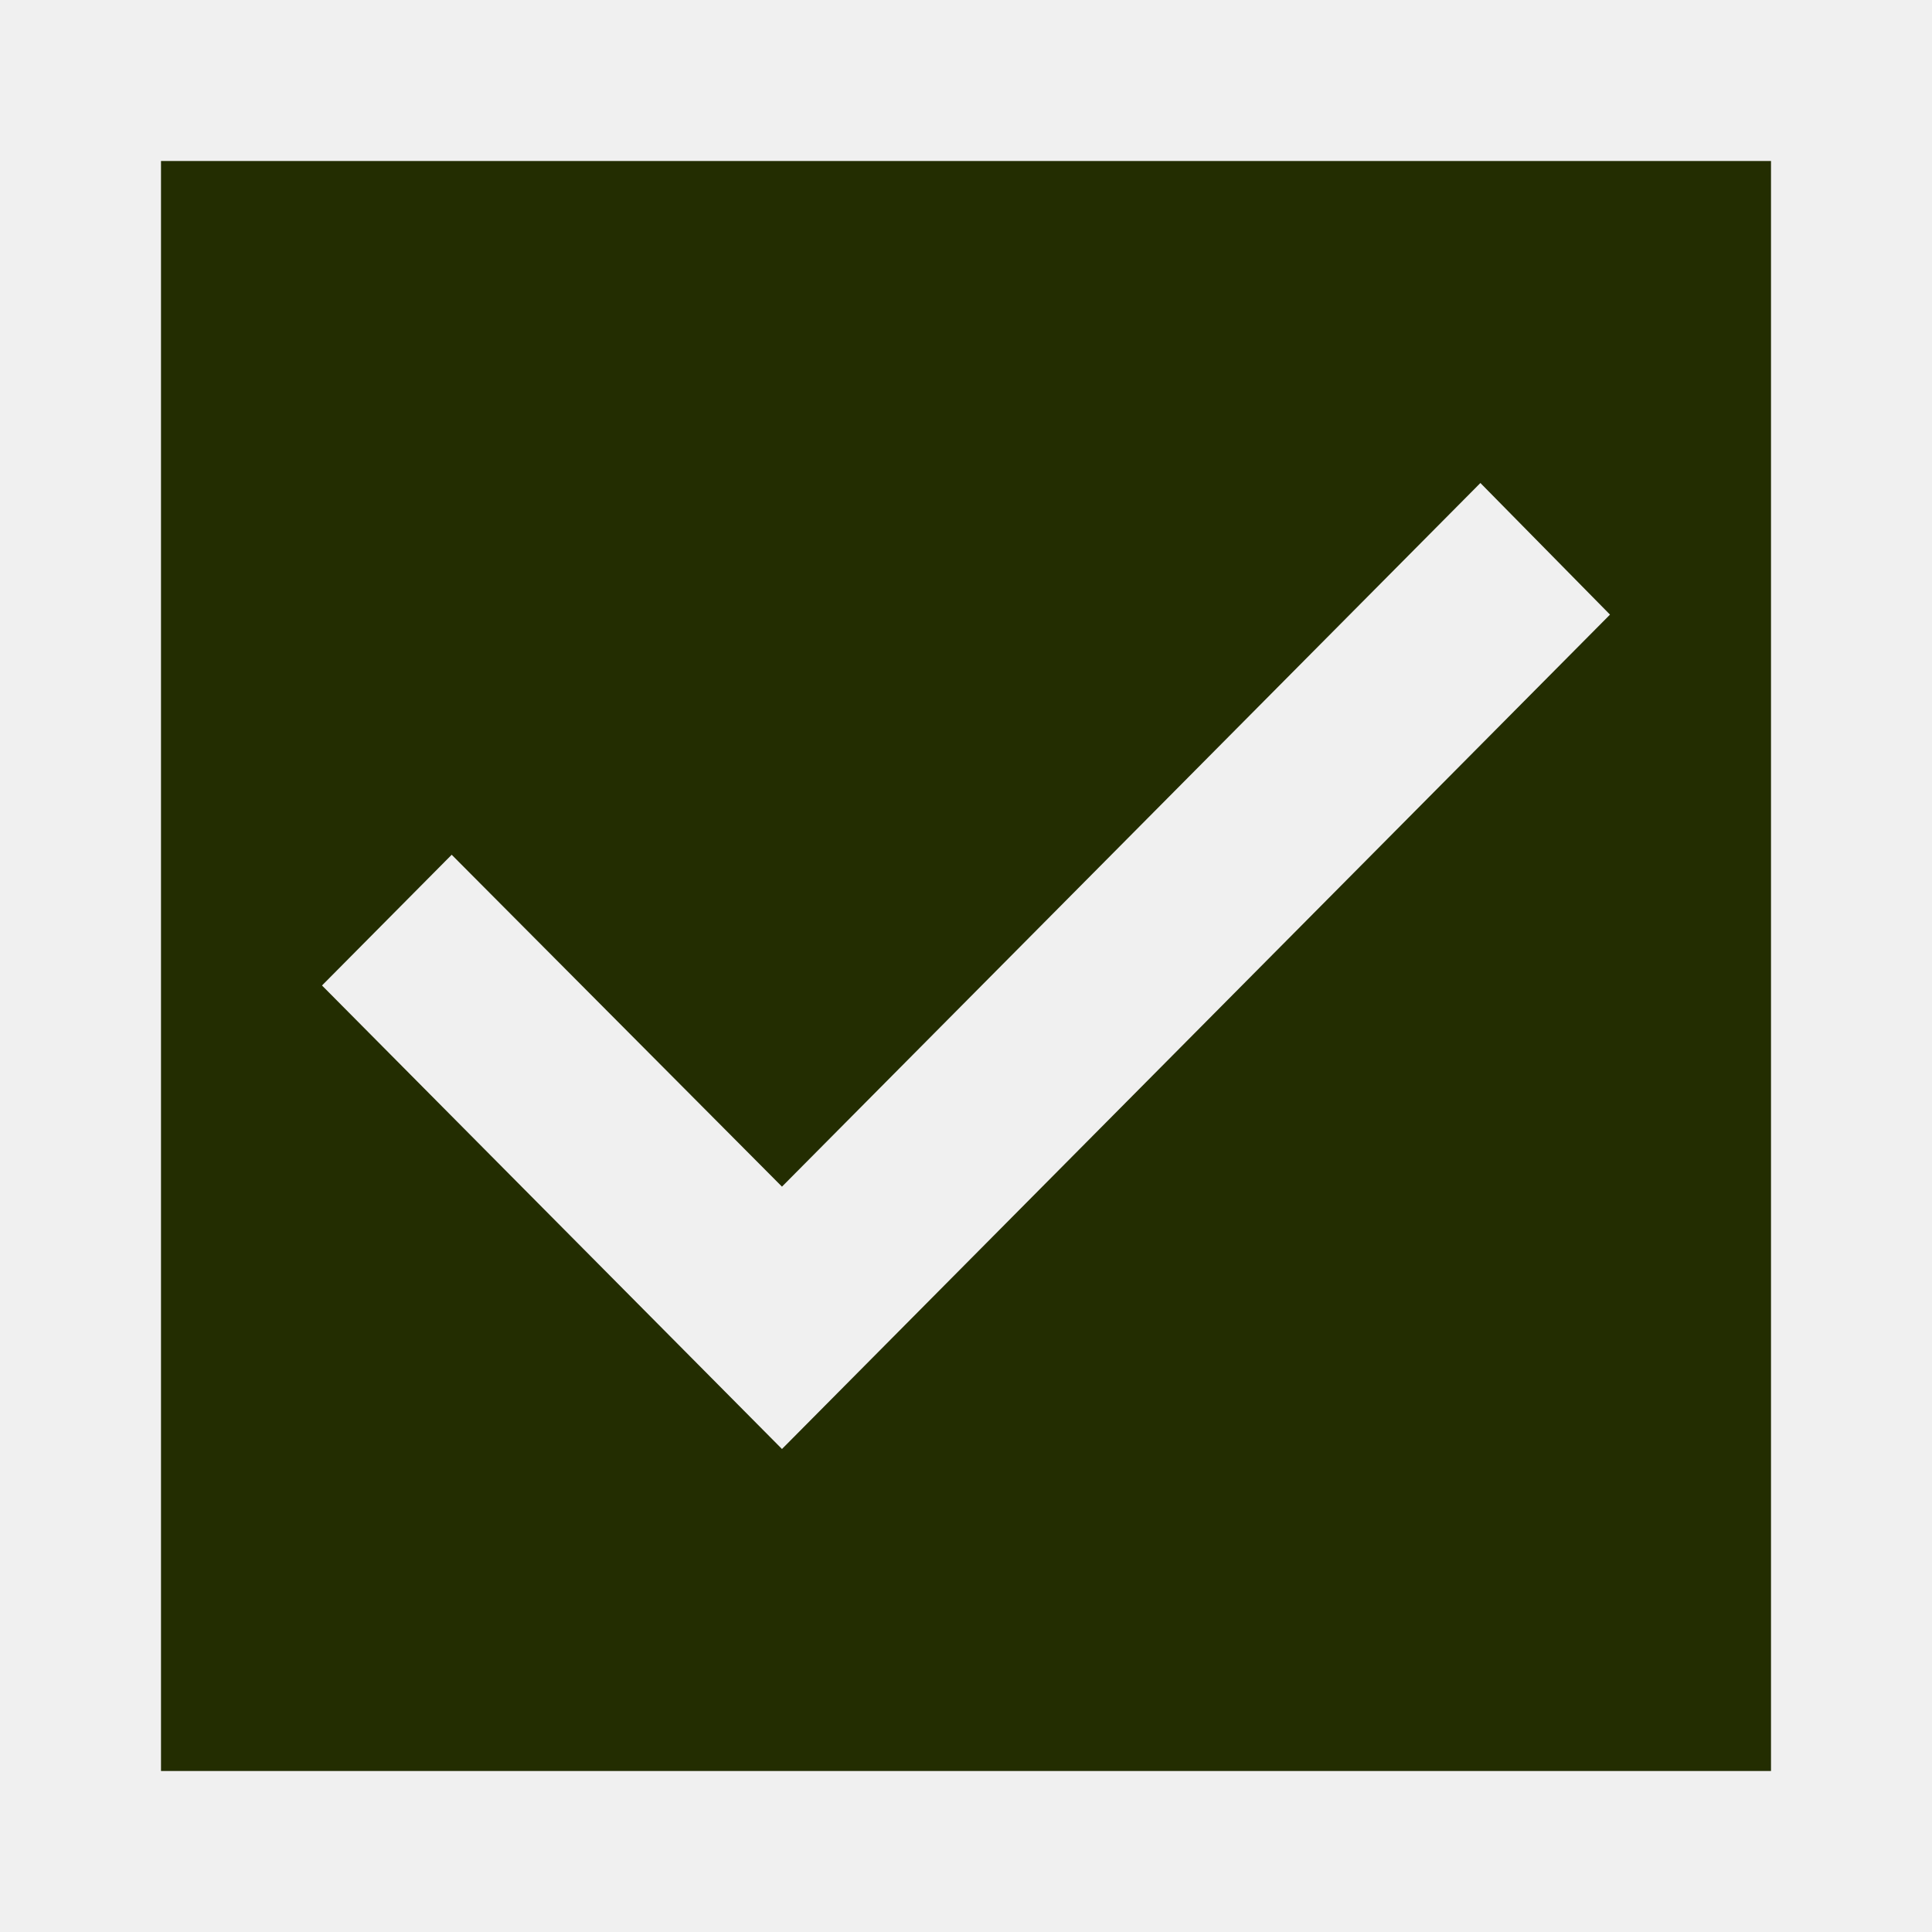
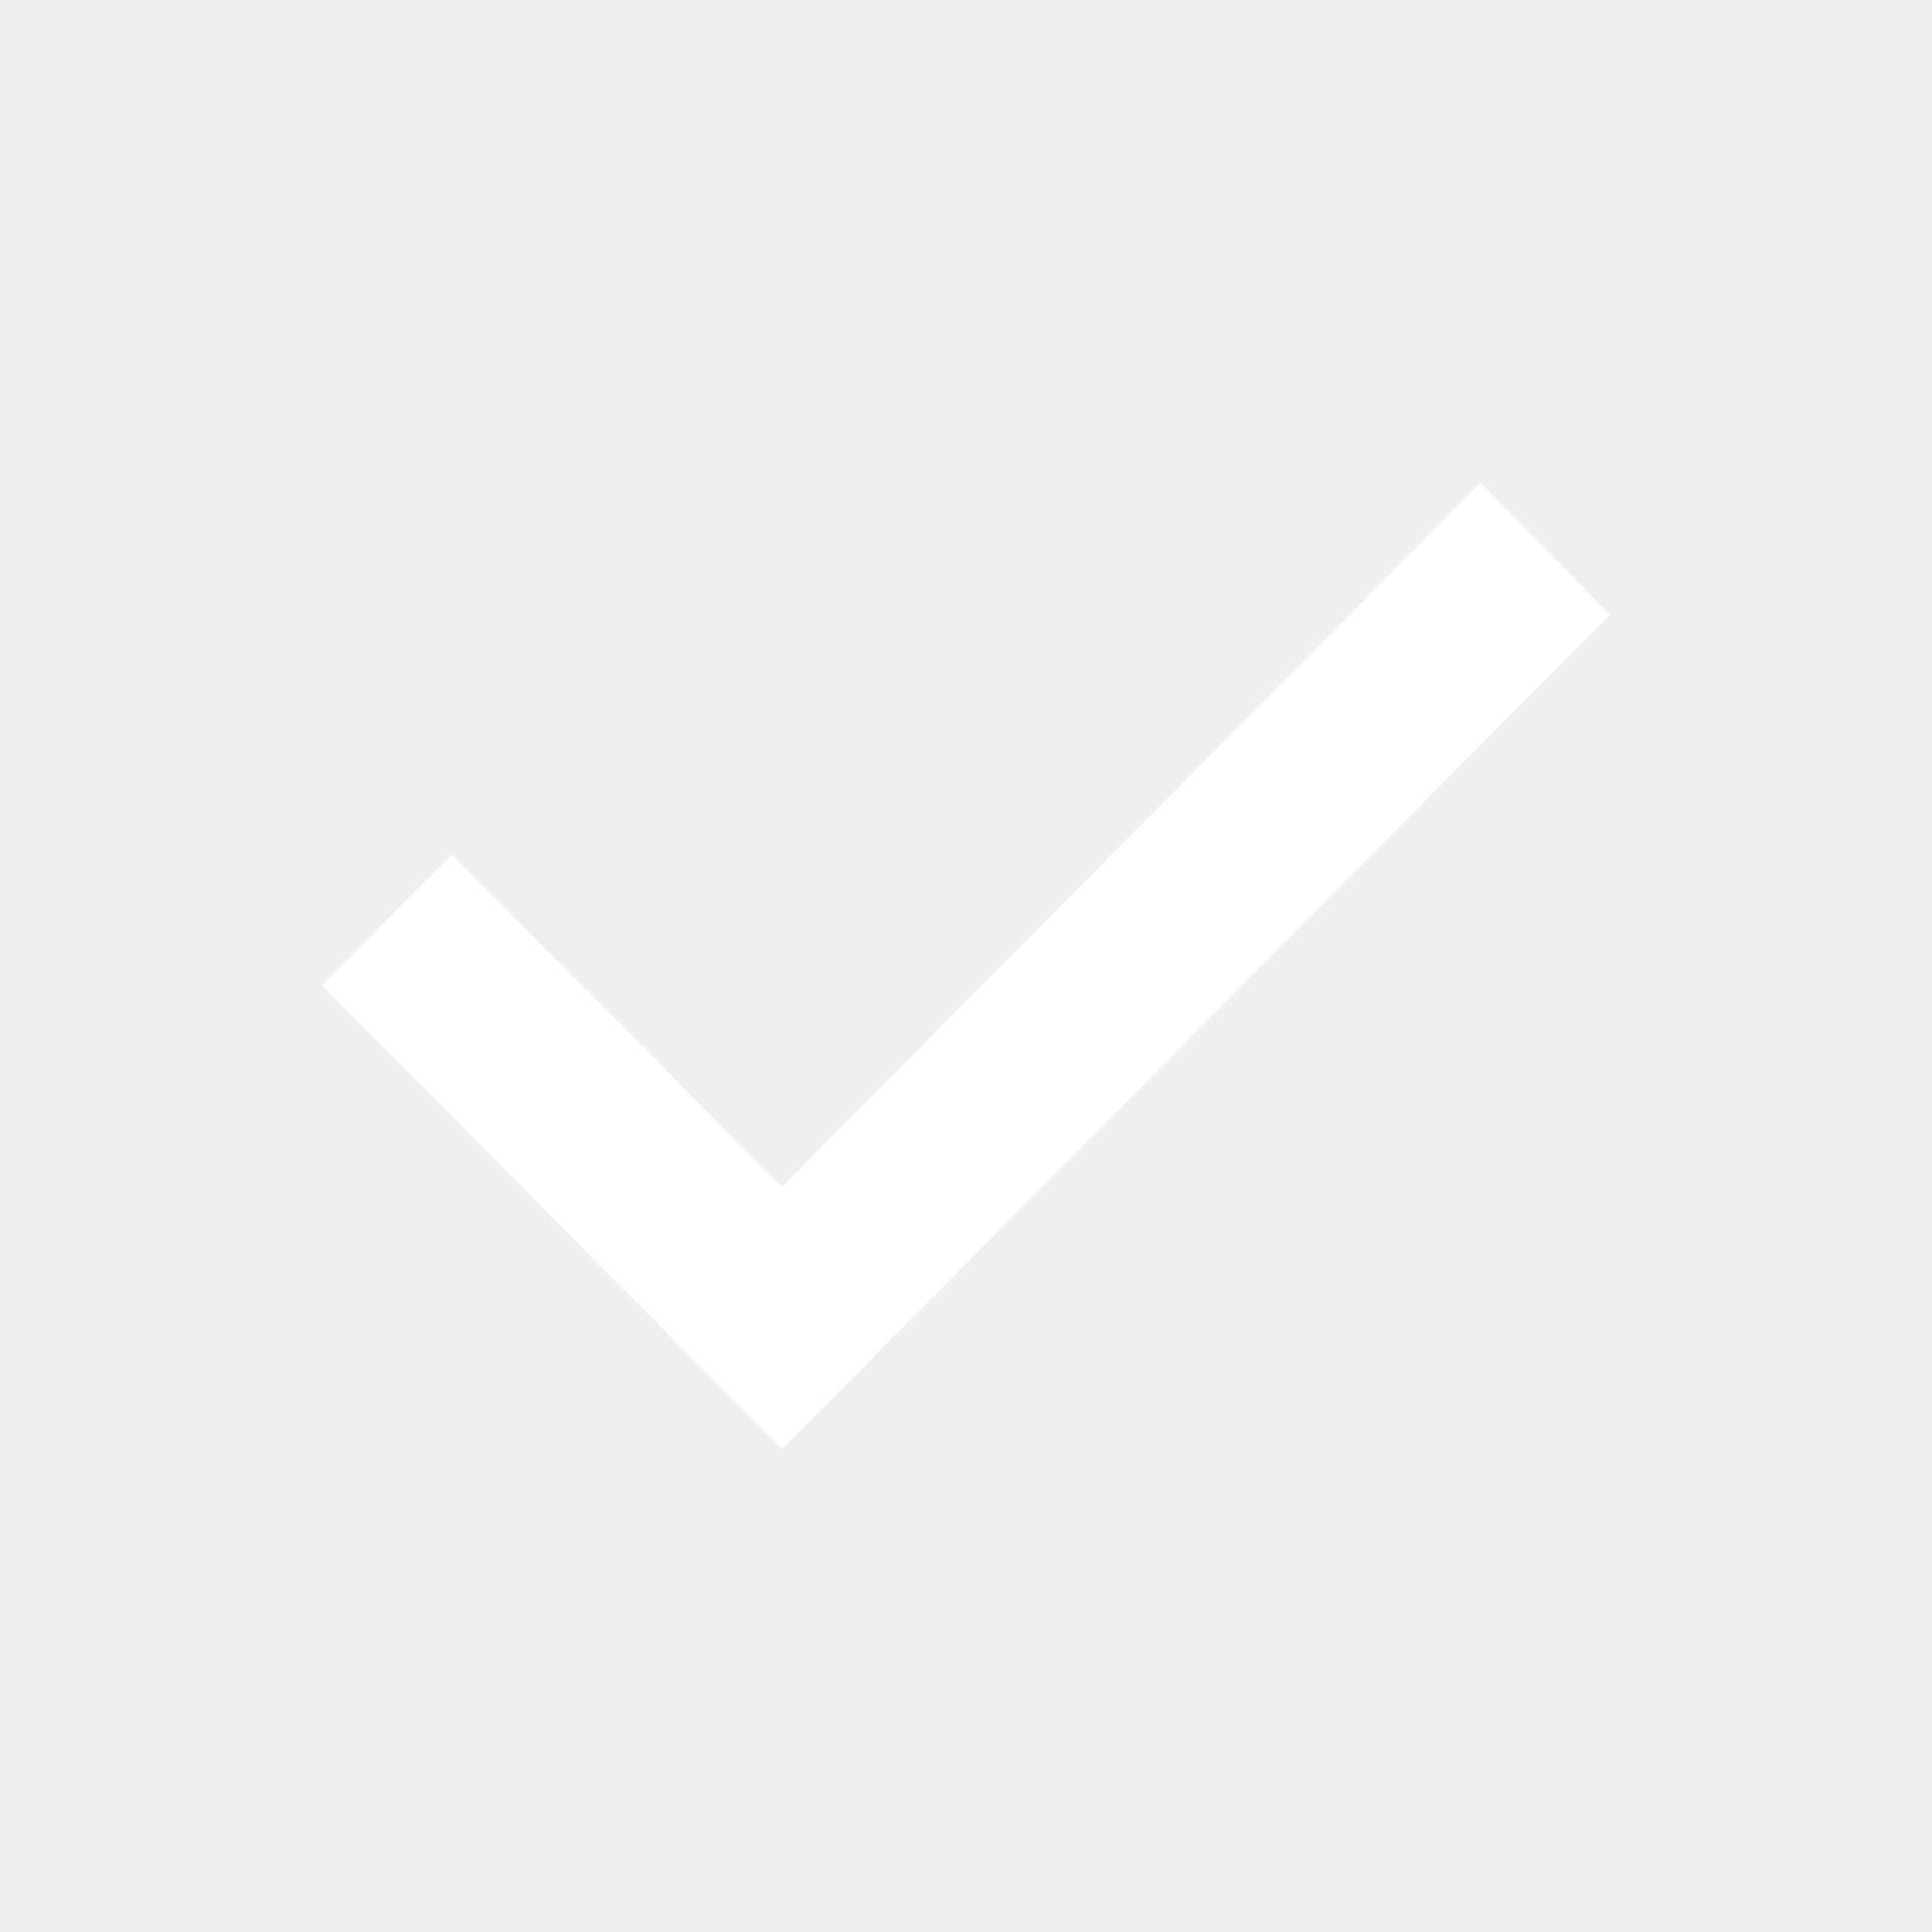
- <svg xmlns="http://www.w3.org/2000/svg" width="24" height="24" viewBox="0 0 24 24">
-   <g fill="none" fill-rule="evenodd">
-     <path d="M0 0h24v24H0z" />
-     <path fill="#232D01" fill-rule="nonzero" d="M22 2H2v20h20V2zM9.714 18L4 12.242l1.611-1.624 4.103 4.123L18.39 6 20 7.635 9.714 18z" />
-   </g>
+ <svg xmlns="http://www.w3.org/2000/svg" width="24" height="24">
+   <path d="M9.714,18l-5.714,-5.758l1.611,-1.624l4.103,4.123l8.676,-8.741l1.61,1.635l-10.286,10.365Z" style="fill:#fff;fill-rule:nonzero;" />
</svg>
